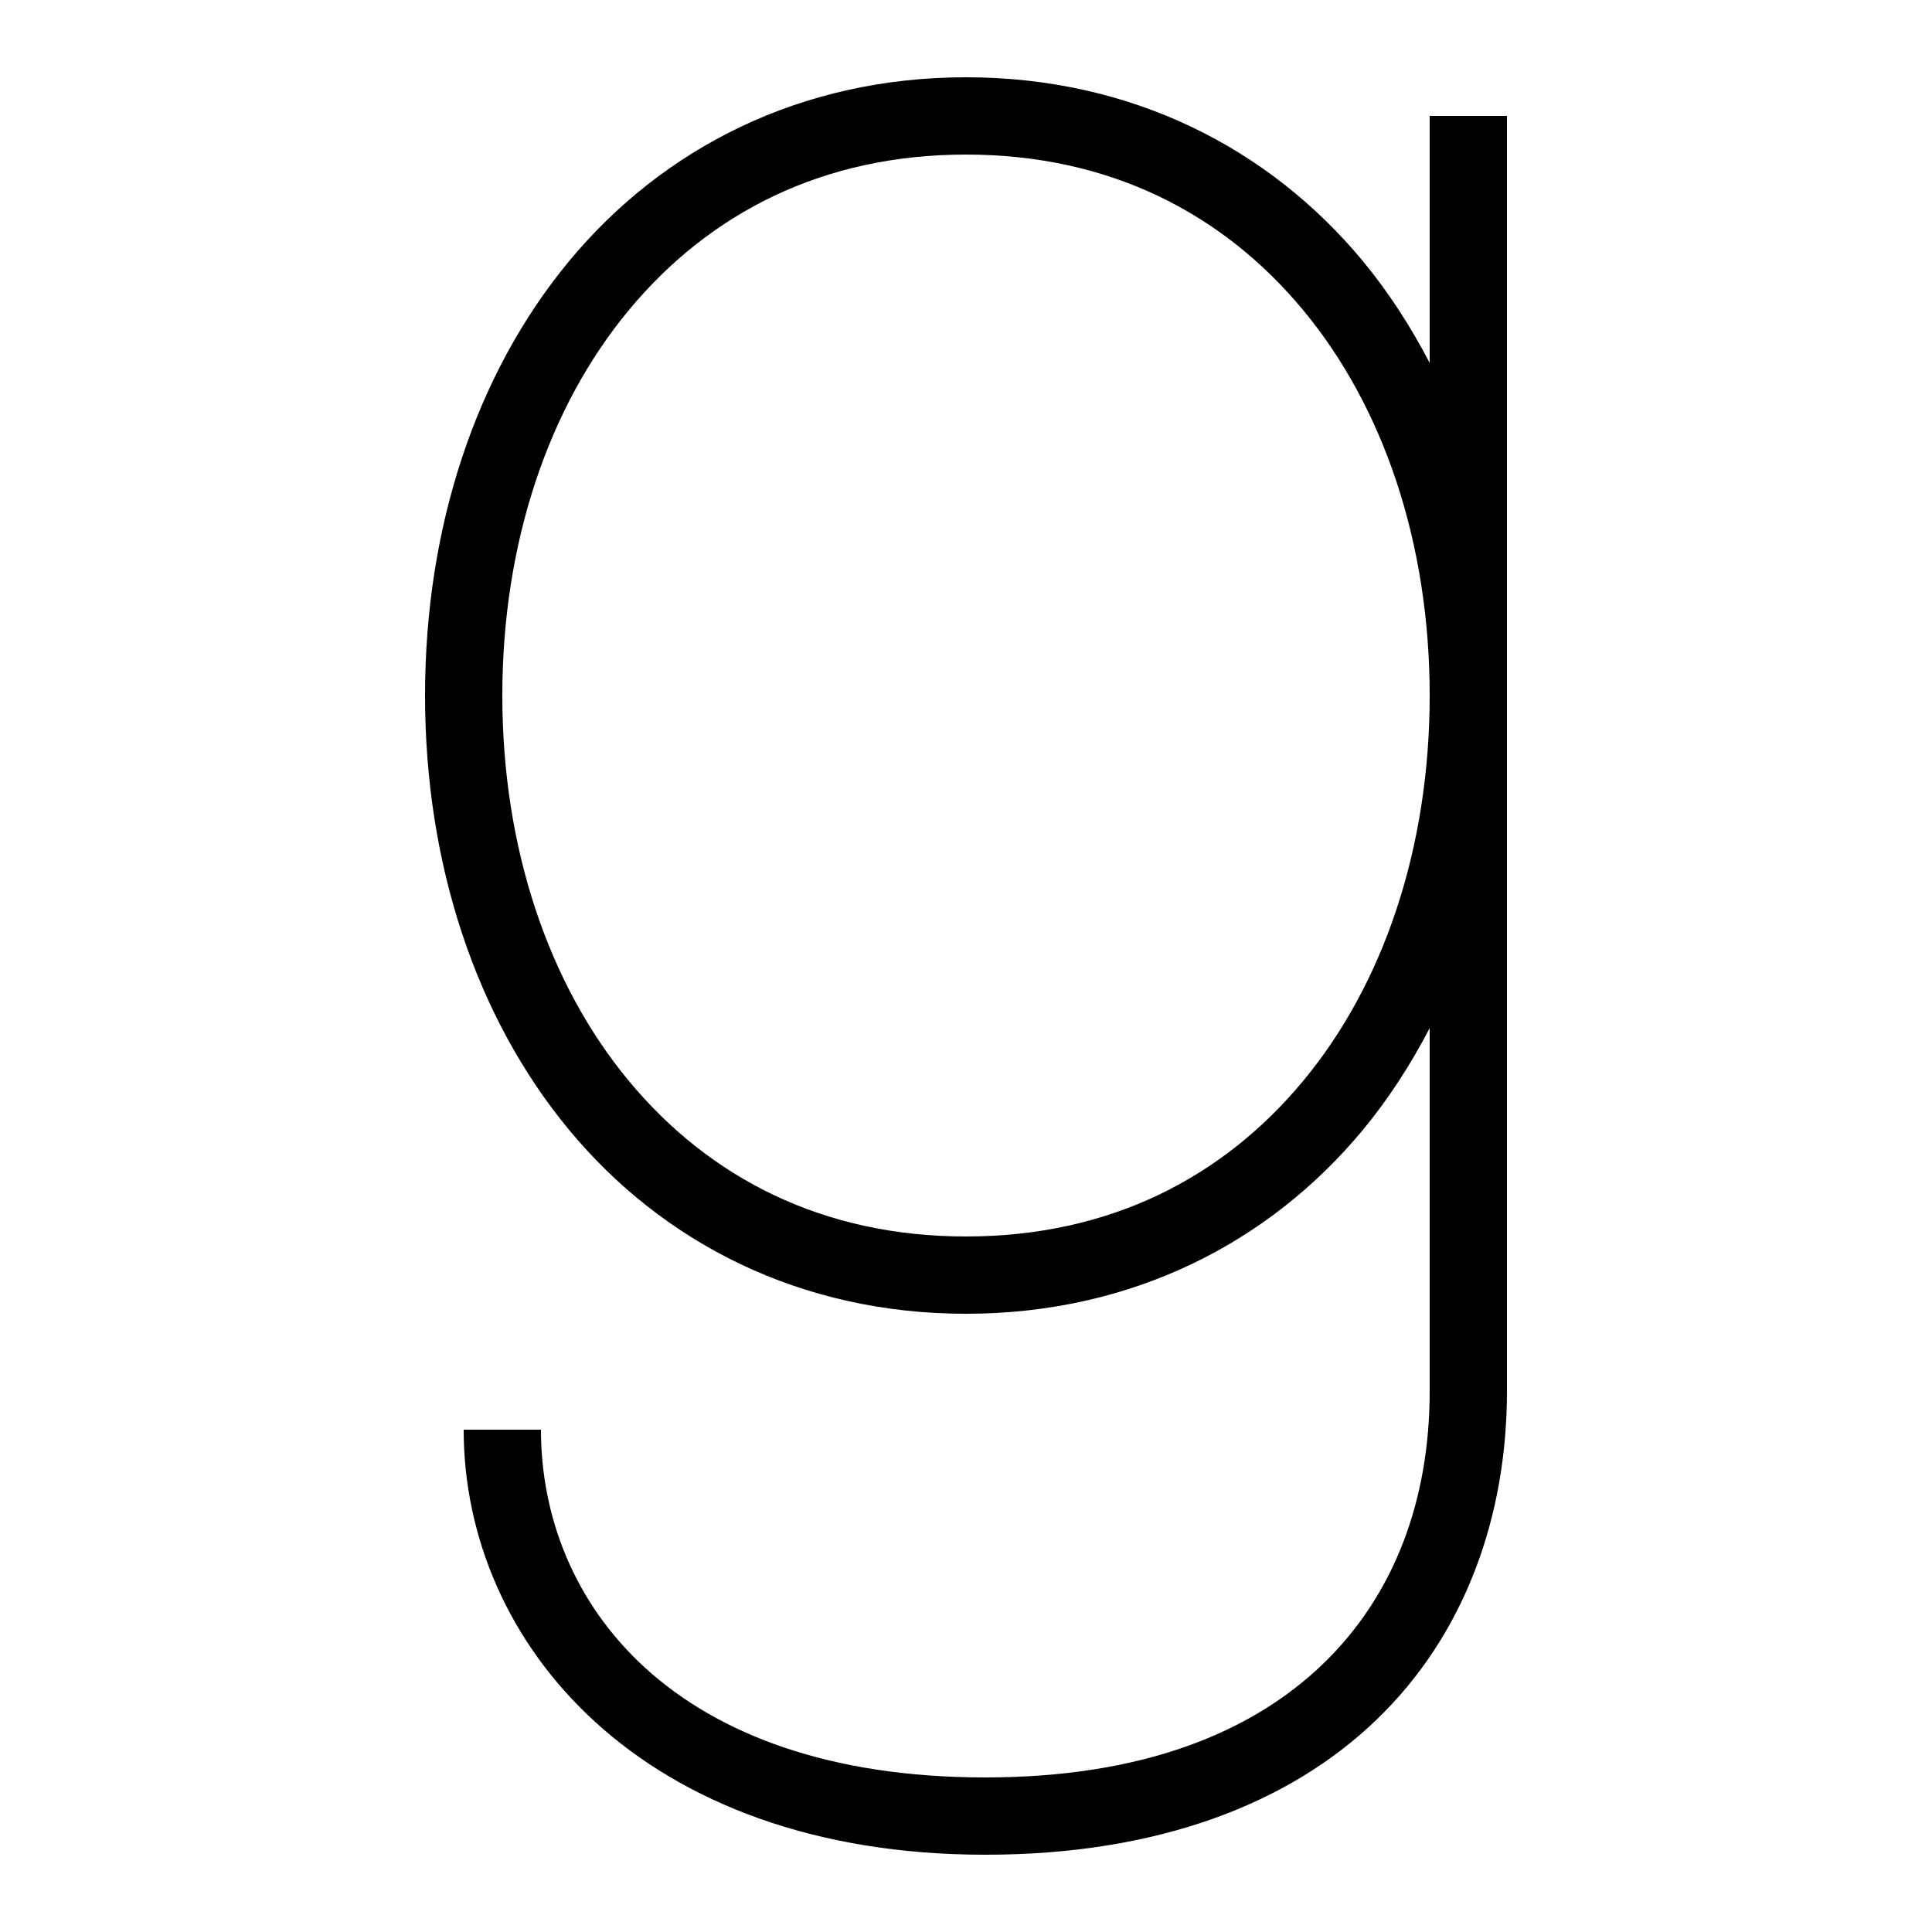
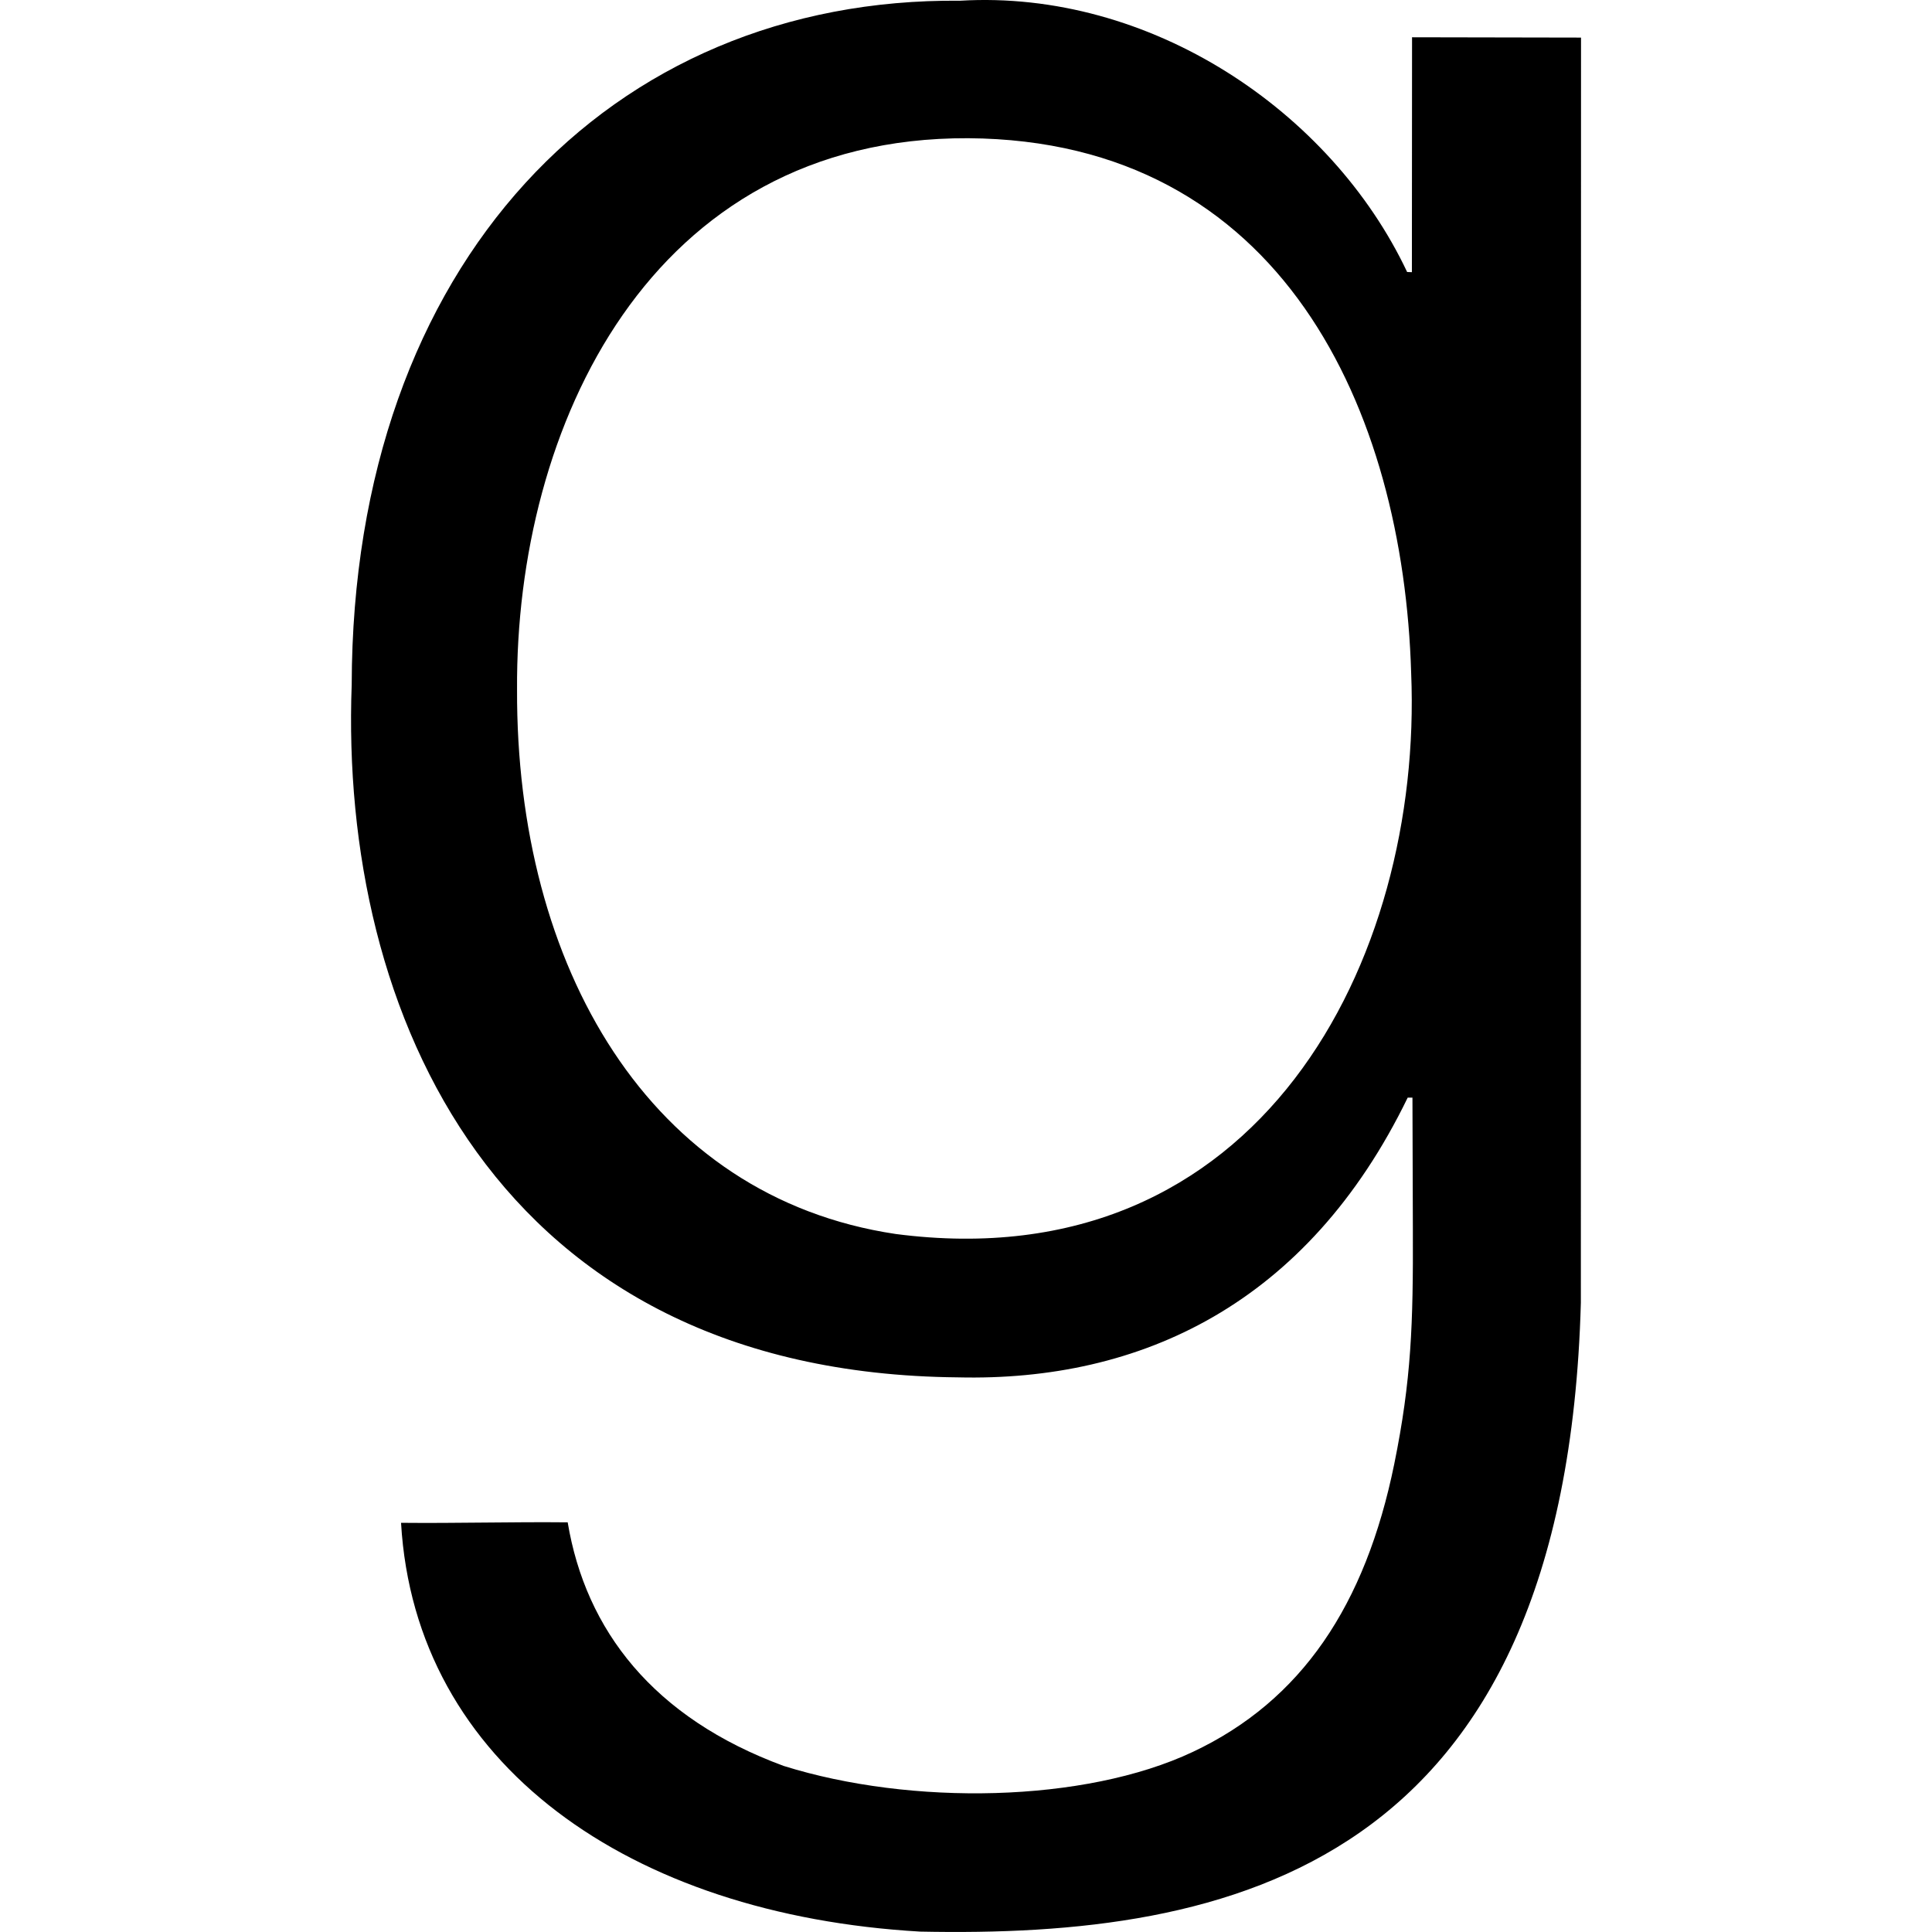
- <svg xmlns="http://www.w3.org/2000/svg" viewBox="0 0 50 50" width="100px" height="100px">
-   <path d="M 25 2 C 20.72 2 17.153 3.833 14.73 6.756 C 12.308 9.679 11 13.657 11 18 C 11 22.343 12.308 26.321 14.73 29.244 C 17.153 32.167 20.72 34 25 34 C 29.28 34 32.847 32.167 35.27 29.244 C 35.934 28.442 36.507 27.554 37 26.607 L 37 36 C 37 38.818 36.09 41.275 34.242 43.059 C 32.395 44.842 29.557 46 25.5 46 C 17.392 46 14 41.467 14 37 L 12 37 C 12 42.533 16.608 48 25.5 48 C 29.943 48 33.355 46.696 35.633 44.498 C 37.91 42.3 39 39.257 39 36 L 39 18 L 39 3 L 37 3 L 37 9.393 C 36.507 8.446 35.934 7.558 35.27 6.756 C 32.847 3.833 29.28 2 25 2 z M 25 4 C 28.72 4 31.653 5.525 33.73 8.031 C 35.808 10.537 37 14.059 37 18 C 37 21.941 35.808 25.463 33.73 27.969 C 31.653 30.475 28.72 32 25 32 C 21.28 32 18.347 30.475 16.27 27.969 C 14.192 25.463 13 21.941 13 18 C 13 14.059 14.192 10.537 16.27 8.031 C 18.347 5.525 21.28 4 25 4 z" />
+ <svg xmlns="http://www.w3.org/2000/svg" role="img" viewBox="0 0 24 24">
+   <path d="M11.43 23.995c-3.608-.208-6.274-2.077-6.448-5.078.695.007 1.375-.013 2.07-.006.224 1.342 1.065 2.43 2.683 3.026 1.583.496 3.737.46 5.082-.174 1.351-.636 2.145-1.822 2.503-3.577.212-1.042.236-1.734.231-2.92l-.005-1.631h-.059c-1.245 2.564-3.315 3.53-5.59 3.475-5.74-.054-7.68-4.534-7.528-8.606.01-5.241 3.22-8.537 7.557-8.495 2.354-.14 4.605 1.362 5.554 3.37l.059.002.002-2.918 2.099.004-.002 15.717c-.193 7.04-4.376 7.89-8.209 7.811zm6.1-15.633c-.096-3.26-1.601-6.62-5.503-6.645-3.954-.017-5.625 3.592-5.604 6.85-.013 3.439 1.643 6.305 4.703 6.762 4.532.591 6.551-3.411 6.404-6.967z" />
</svg>
